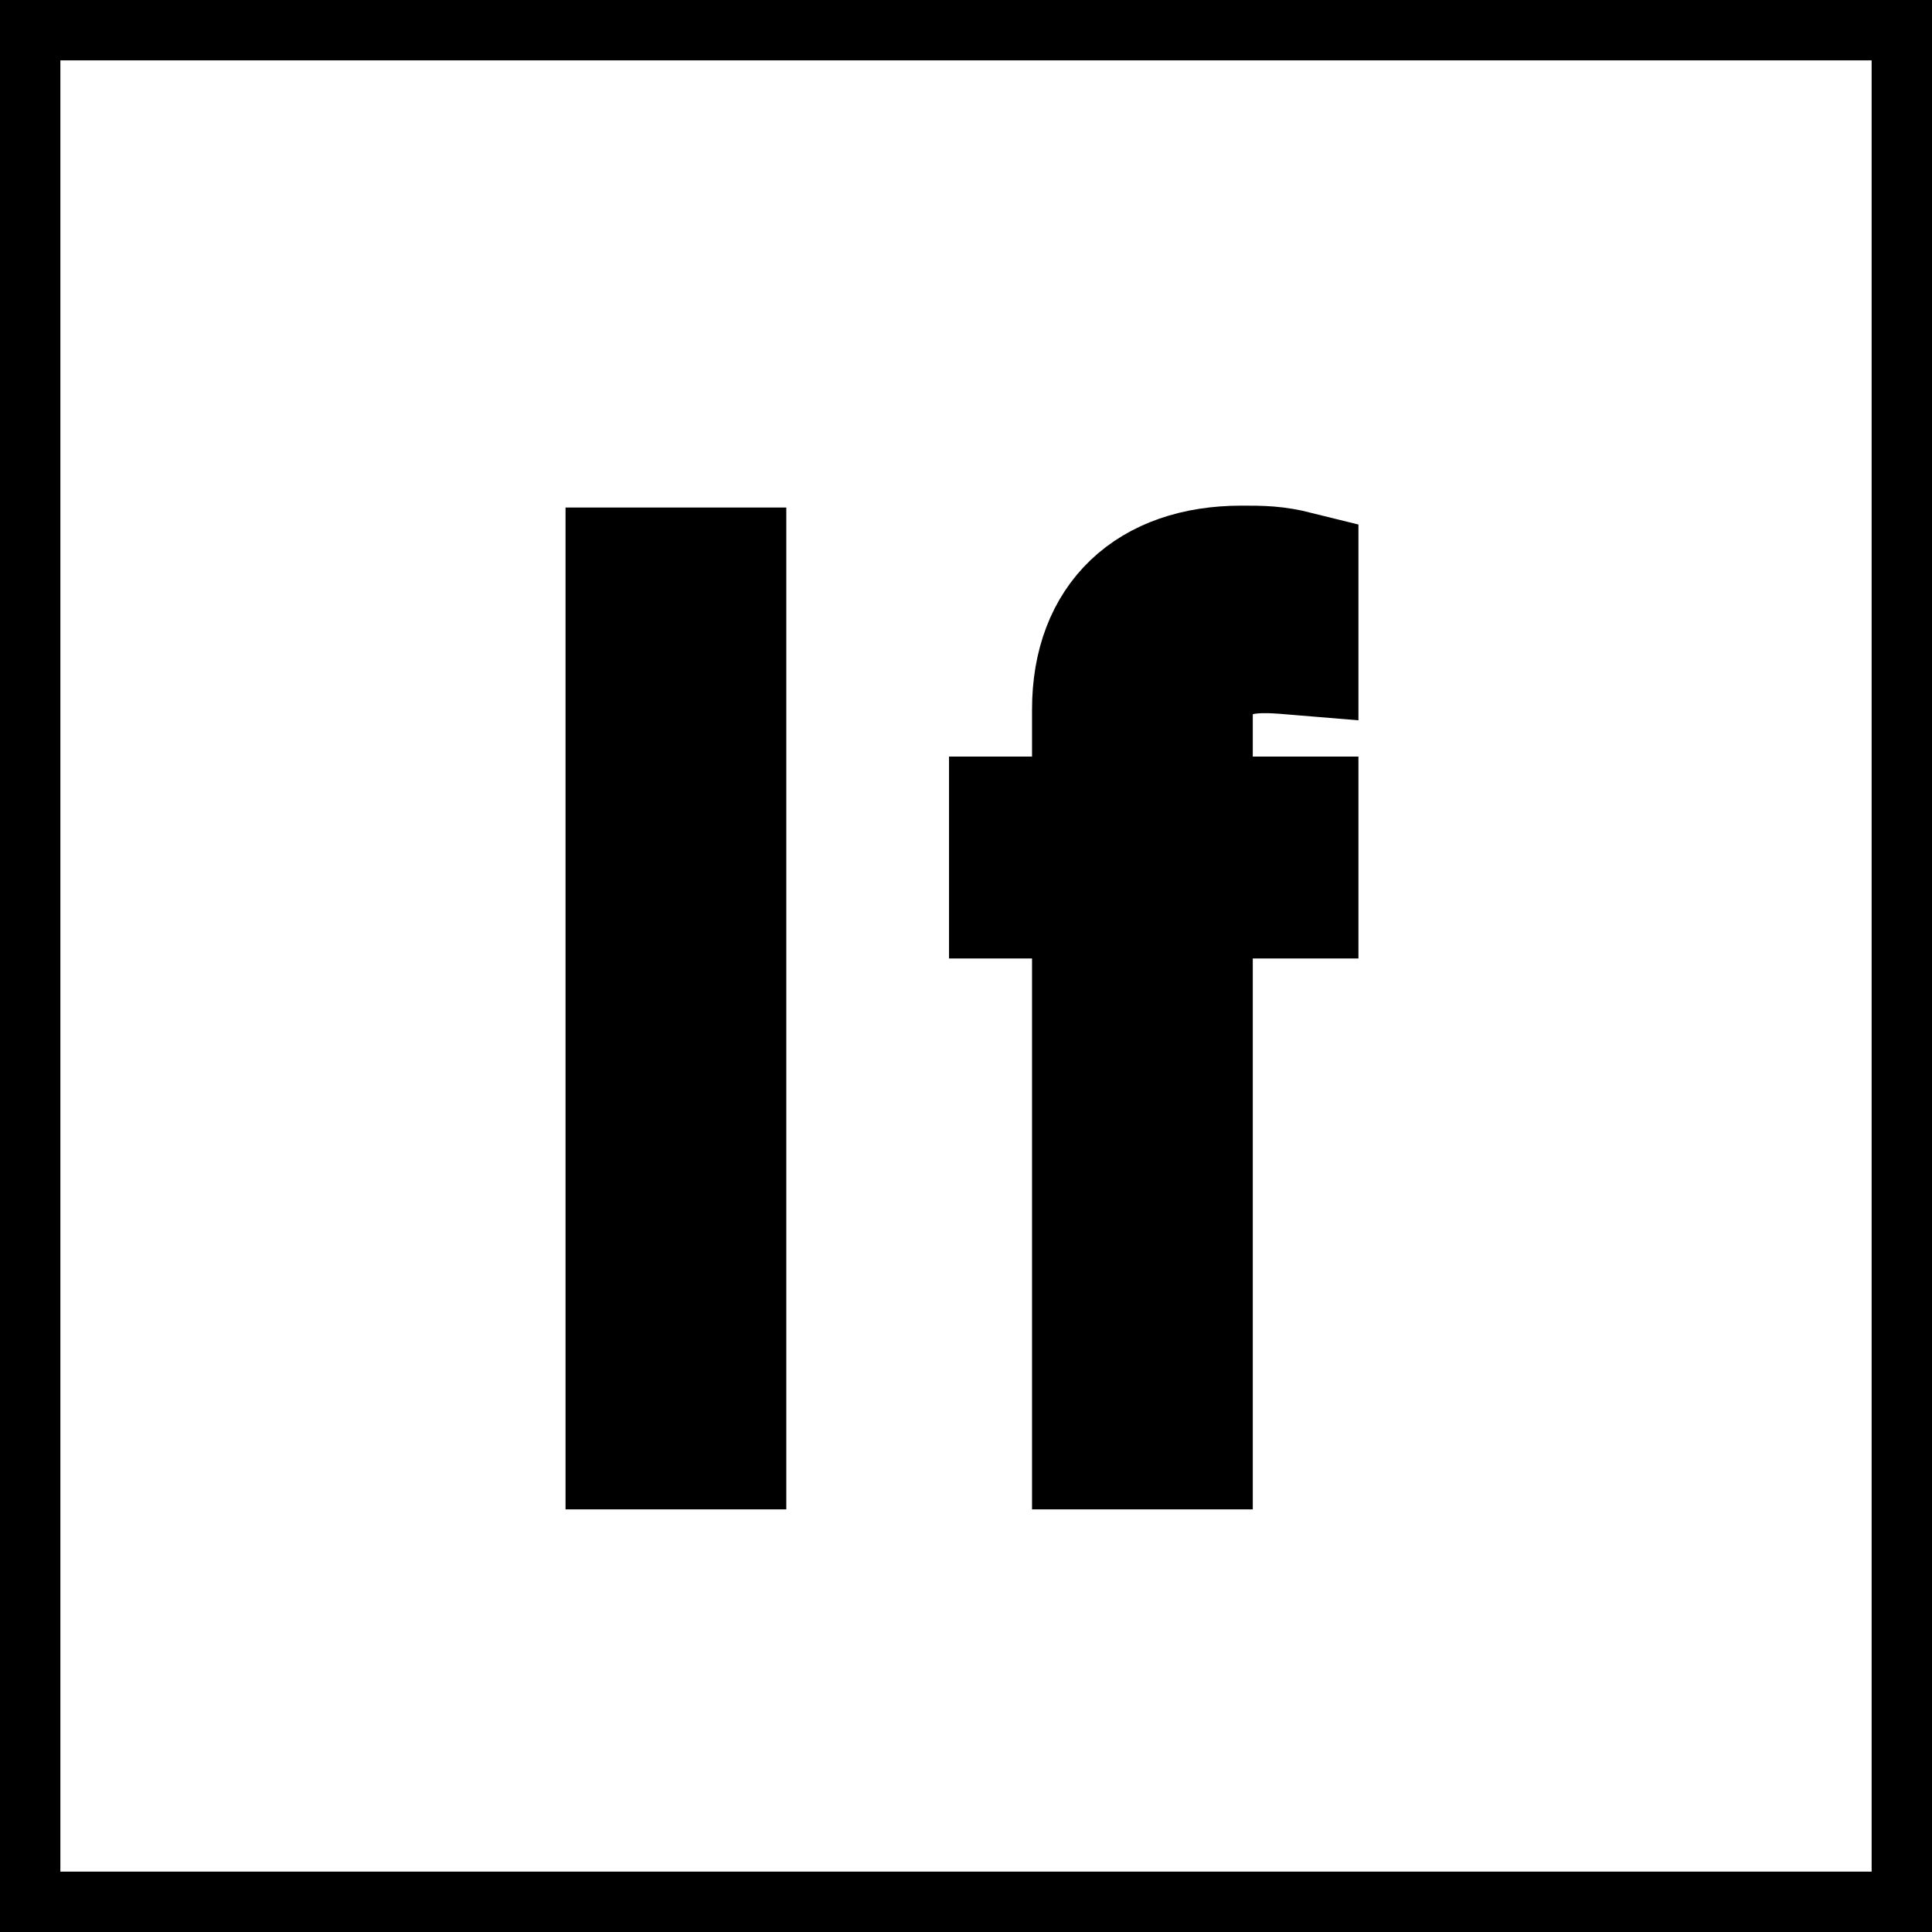
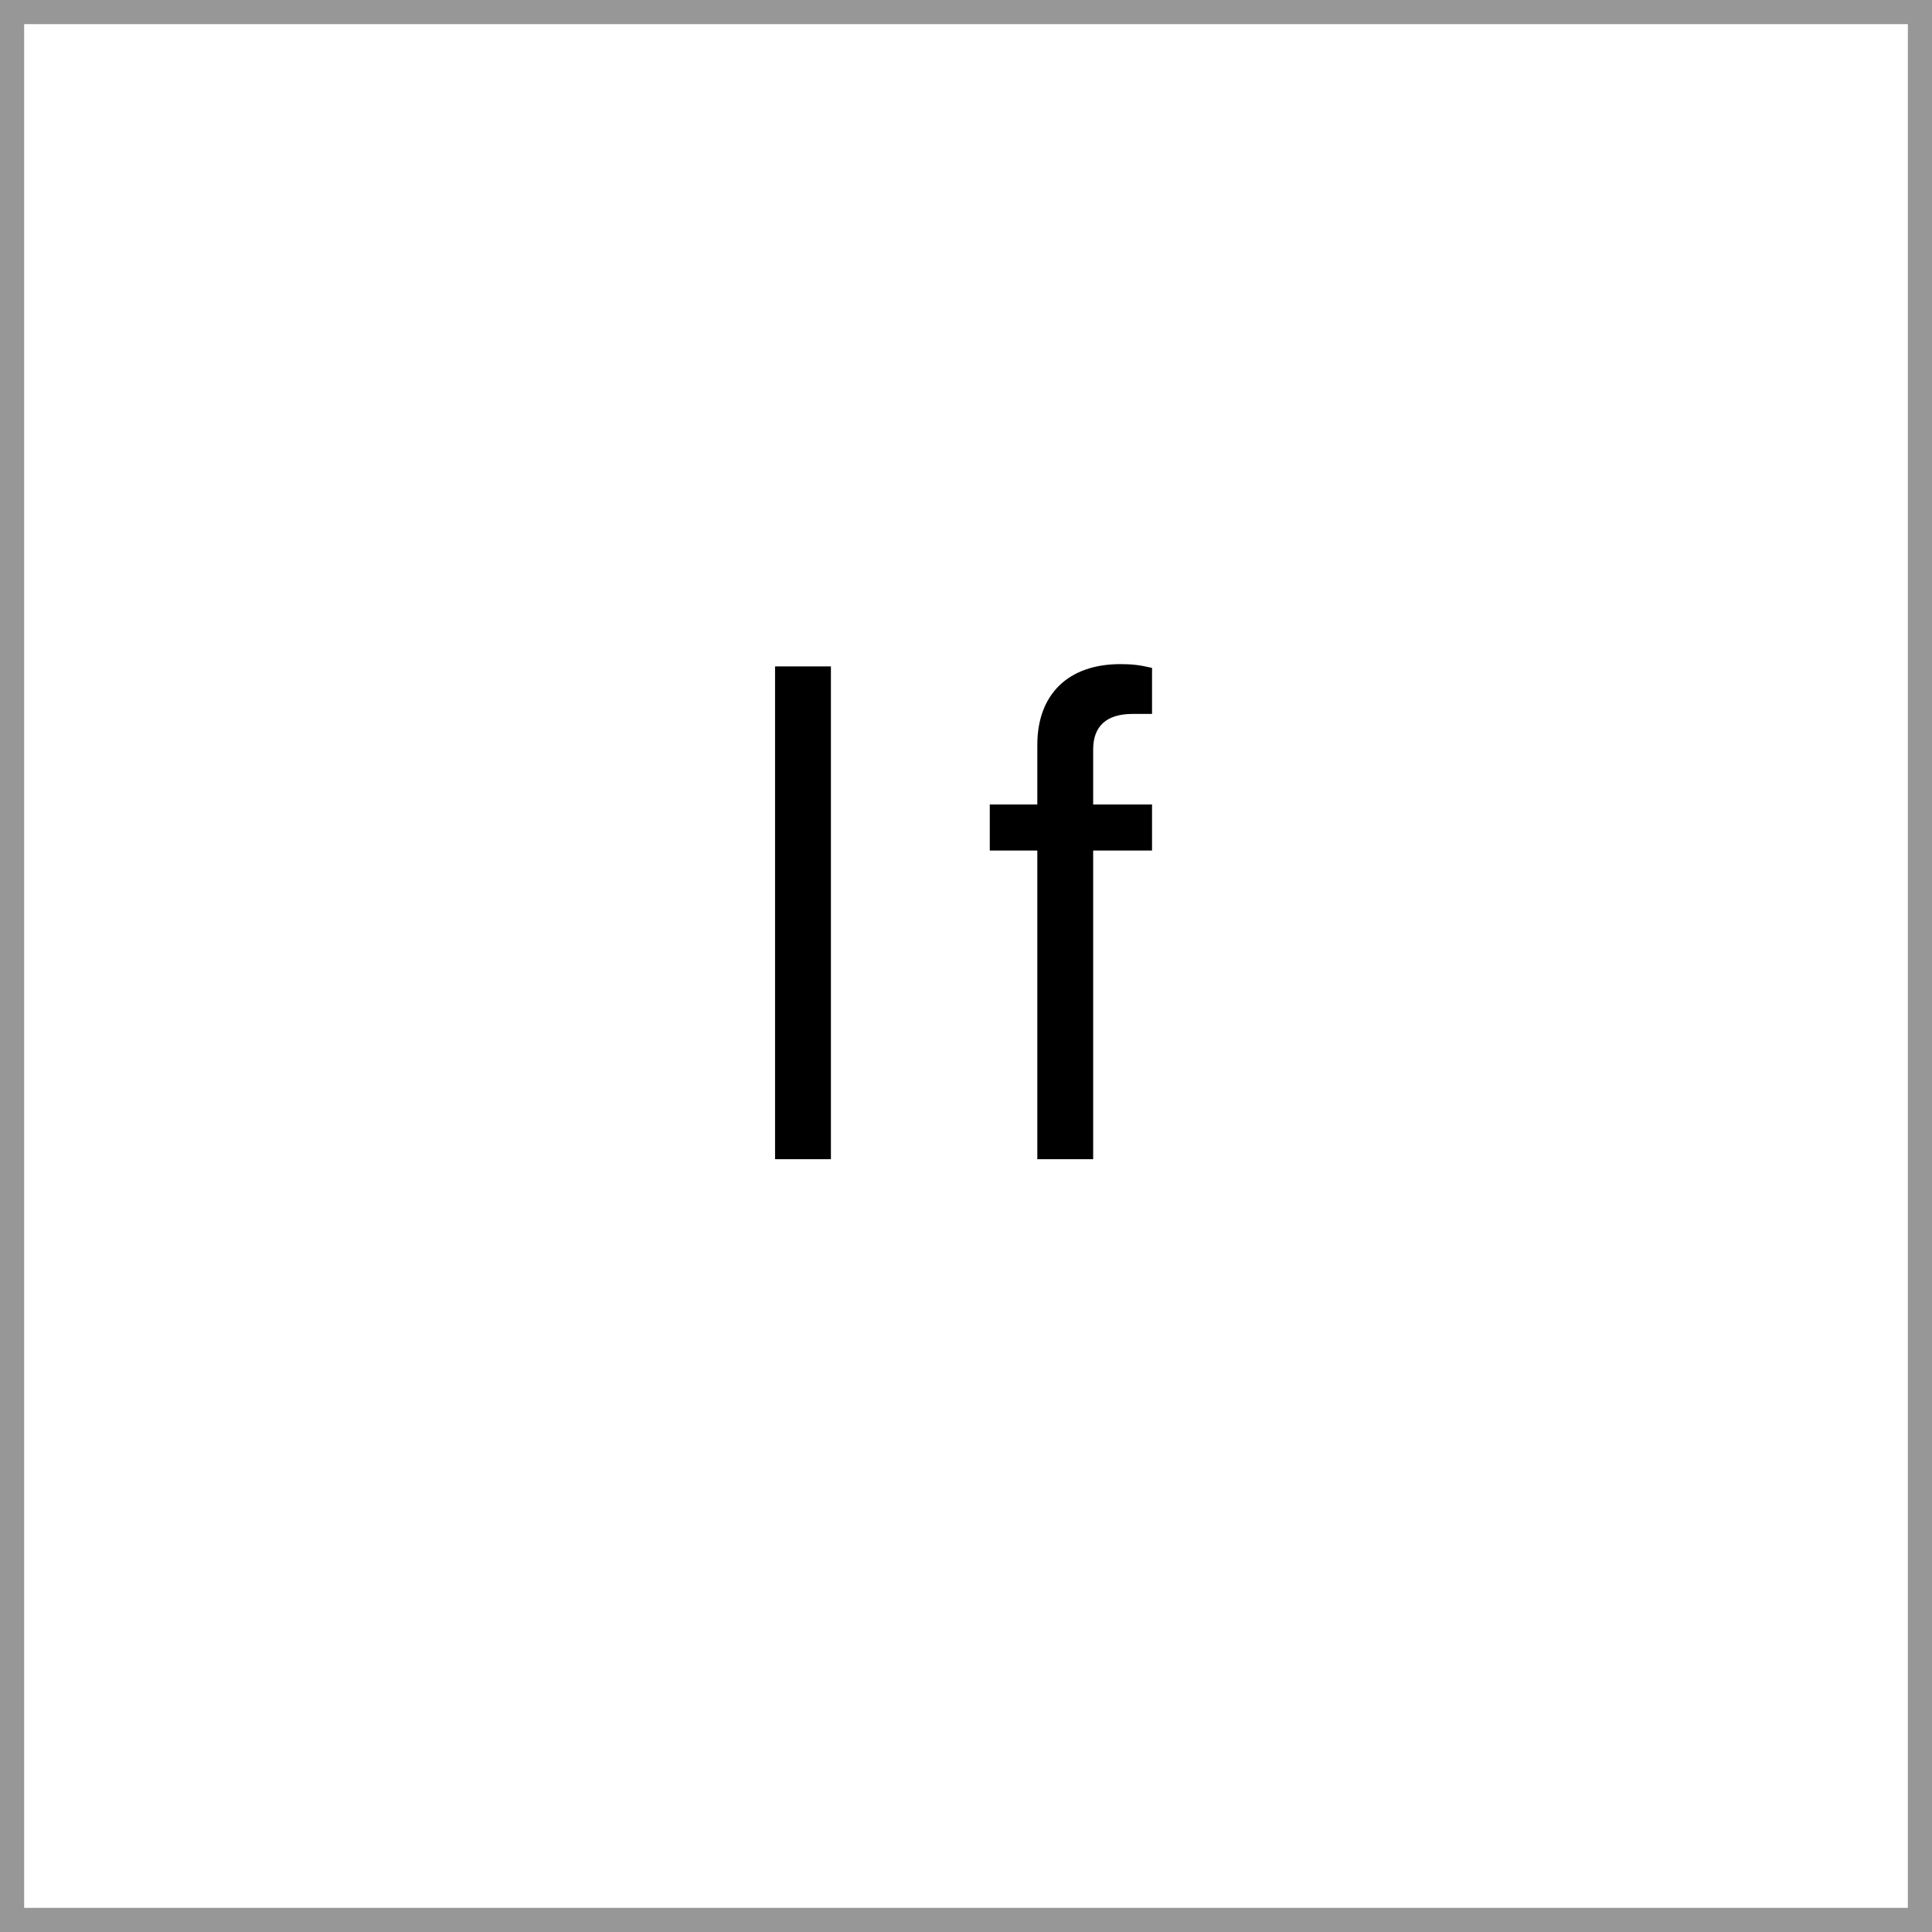
- <svg xmlns="http://www.w3.org/2000/svg" width="16px" height="16px" viewBox="0 0 16 16" version="1.1">
+ <svg xmlns="http://www.w3.org/2000/svg" width="40px" height="40px" viewBox="0 0 40 40" version="1.1">
  <defs />
  <g id="Page-1" stroke="none" stroke-width="1" fill="none" fill-rule="evenodd">
-     <rect id="Rectangle-1" stroke="#000000" fill="#FFFFFF" x="0" y="0" width="16" height="16" />
-     <text id="lf" stroke="#000000" font-family="Helvetica Neue" font-size="10" font-weight="260" letter-spacing="1.458" fill="#000000">
-       <tspan x="4.497" y="12">lf</tspan>
-     </text>
+     <g id="logo---40px">
+       <rect id="Rectangle-1" stroke="#979797" fill="#FFFFFF" x="0" y="0" width="40" height="40" />
+       <text id="lf" font-family="Helvetica Neue" font-size="14" font-weight="260" letter-spacing="2.042" fill="#000000">
+         <tspan x="15.095" y="24">lf</tspan>
+       </text>
+     </g>
  </g>
</svg>
